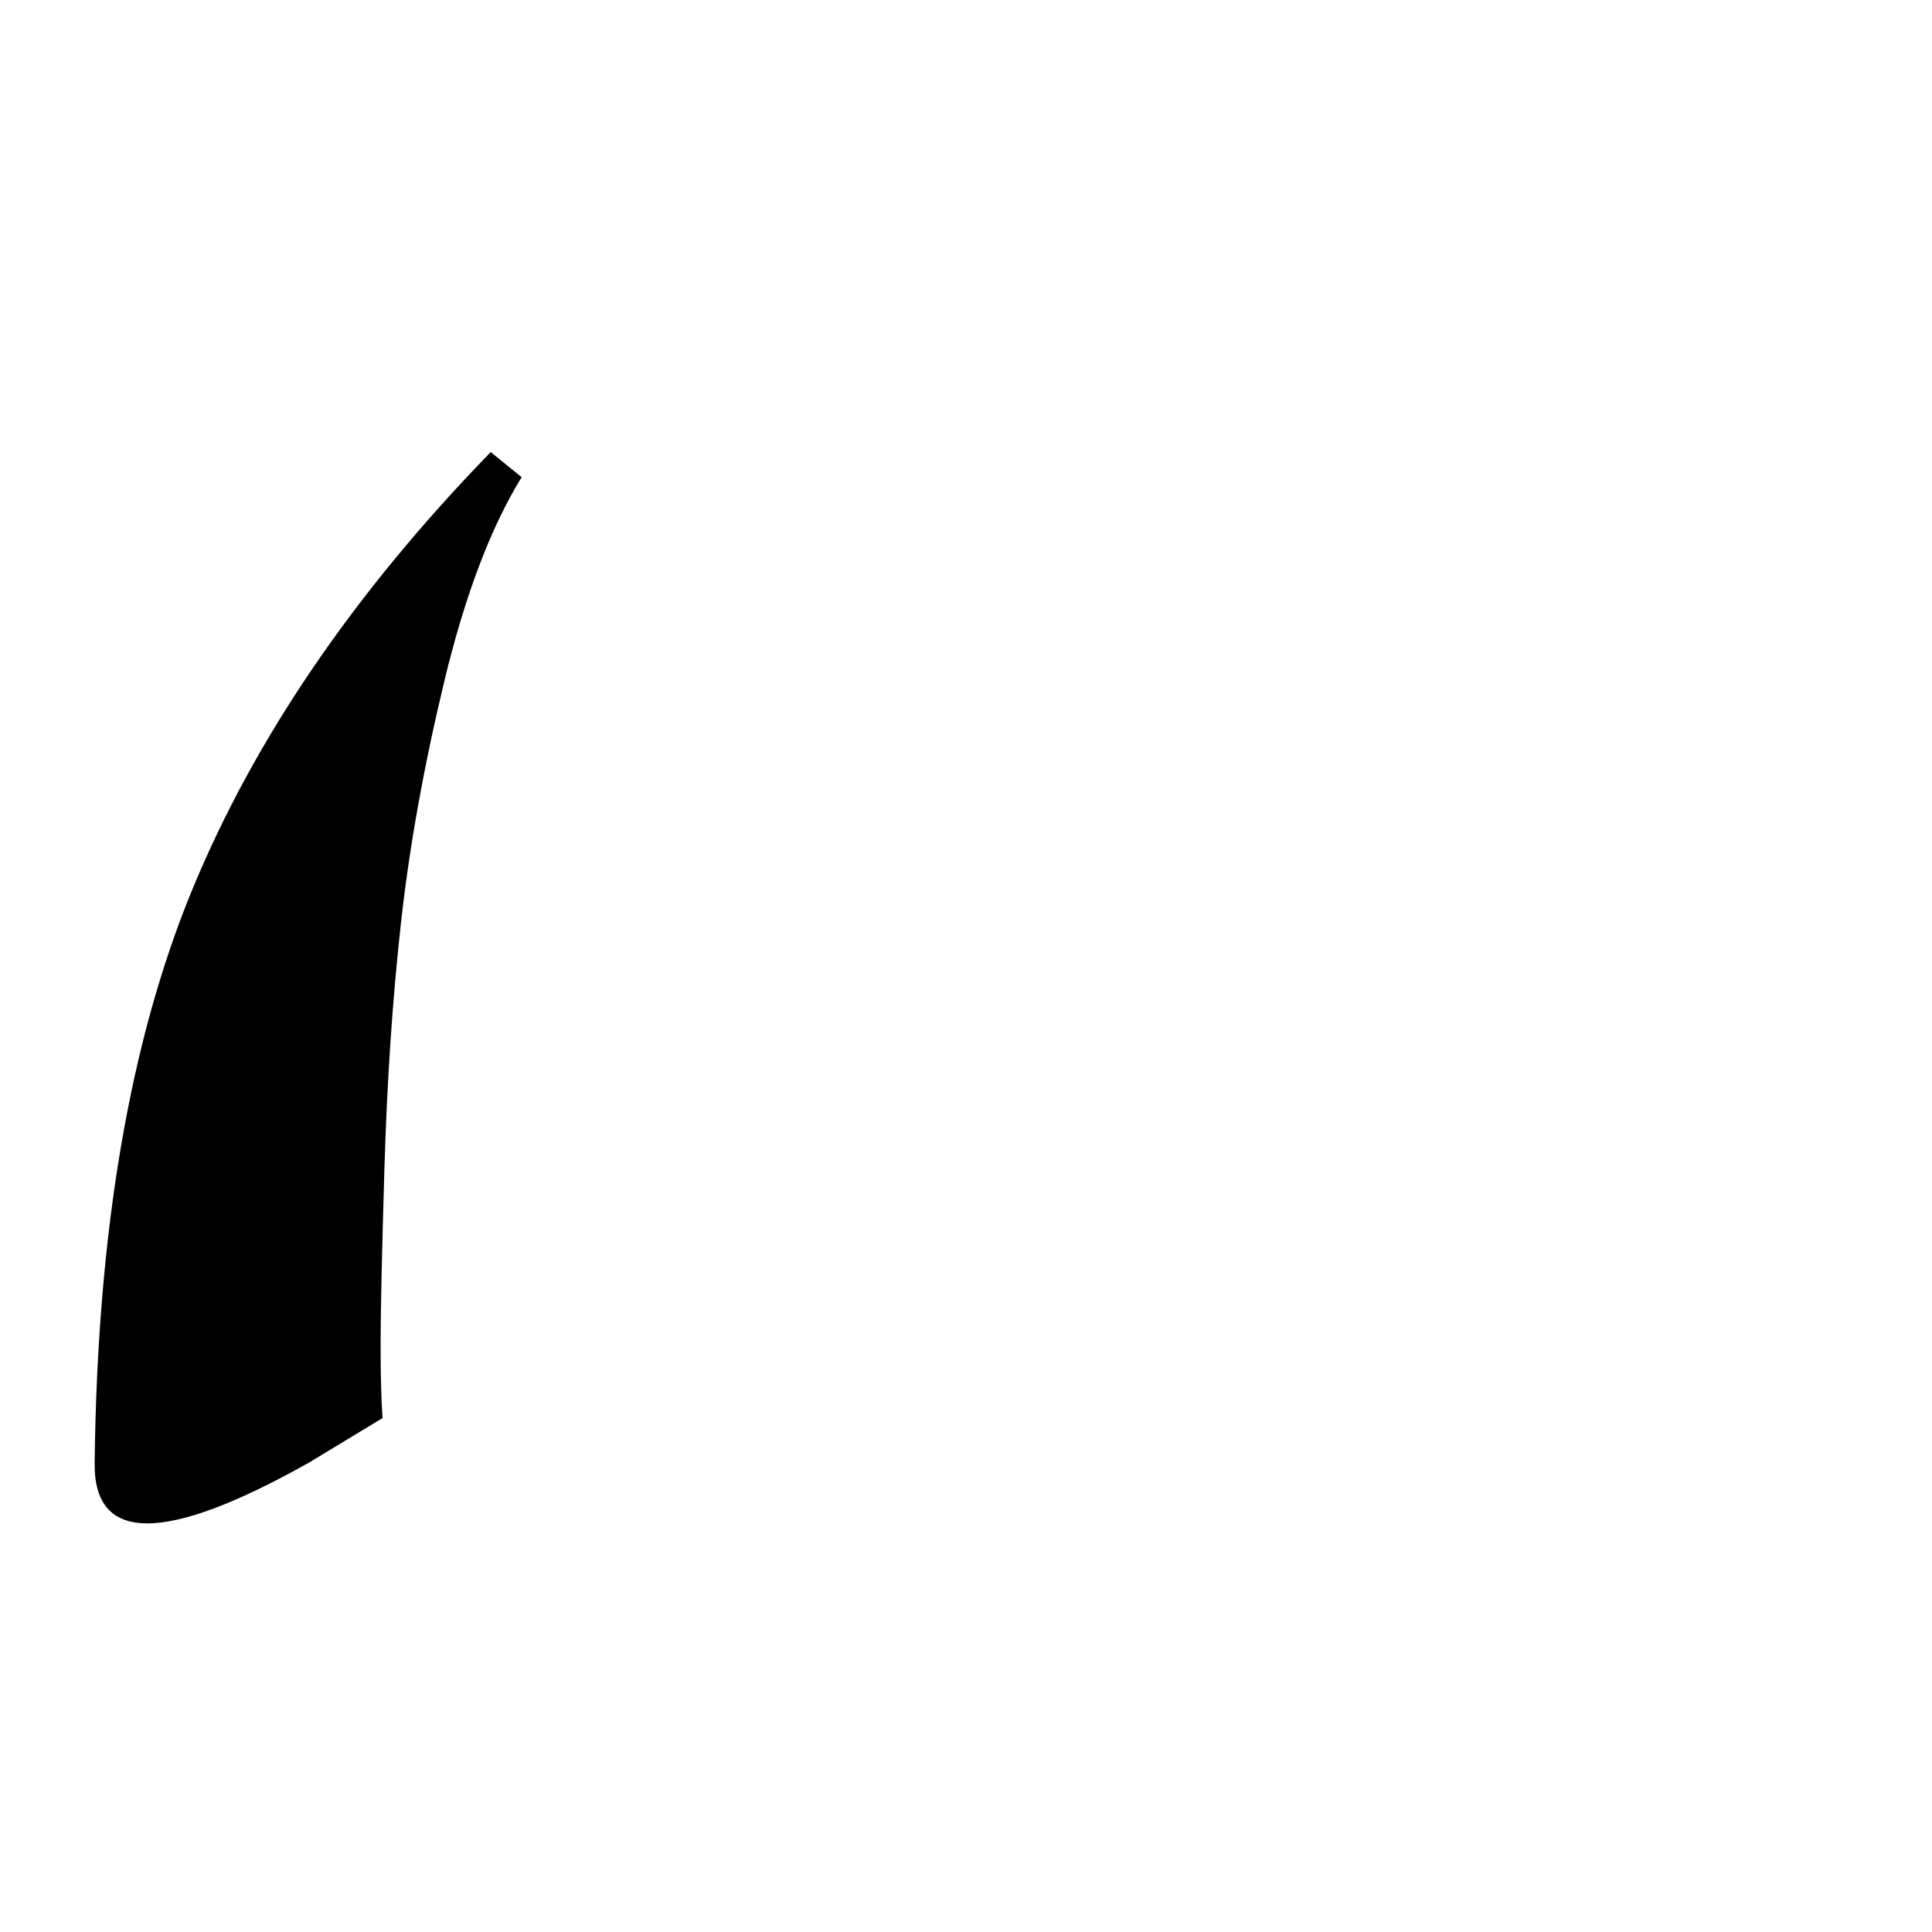
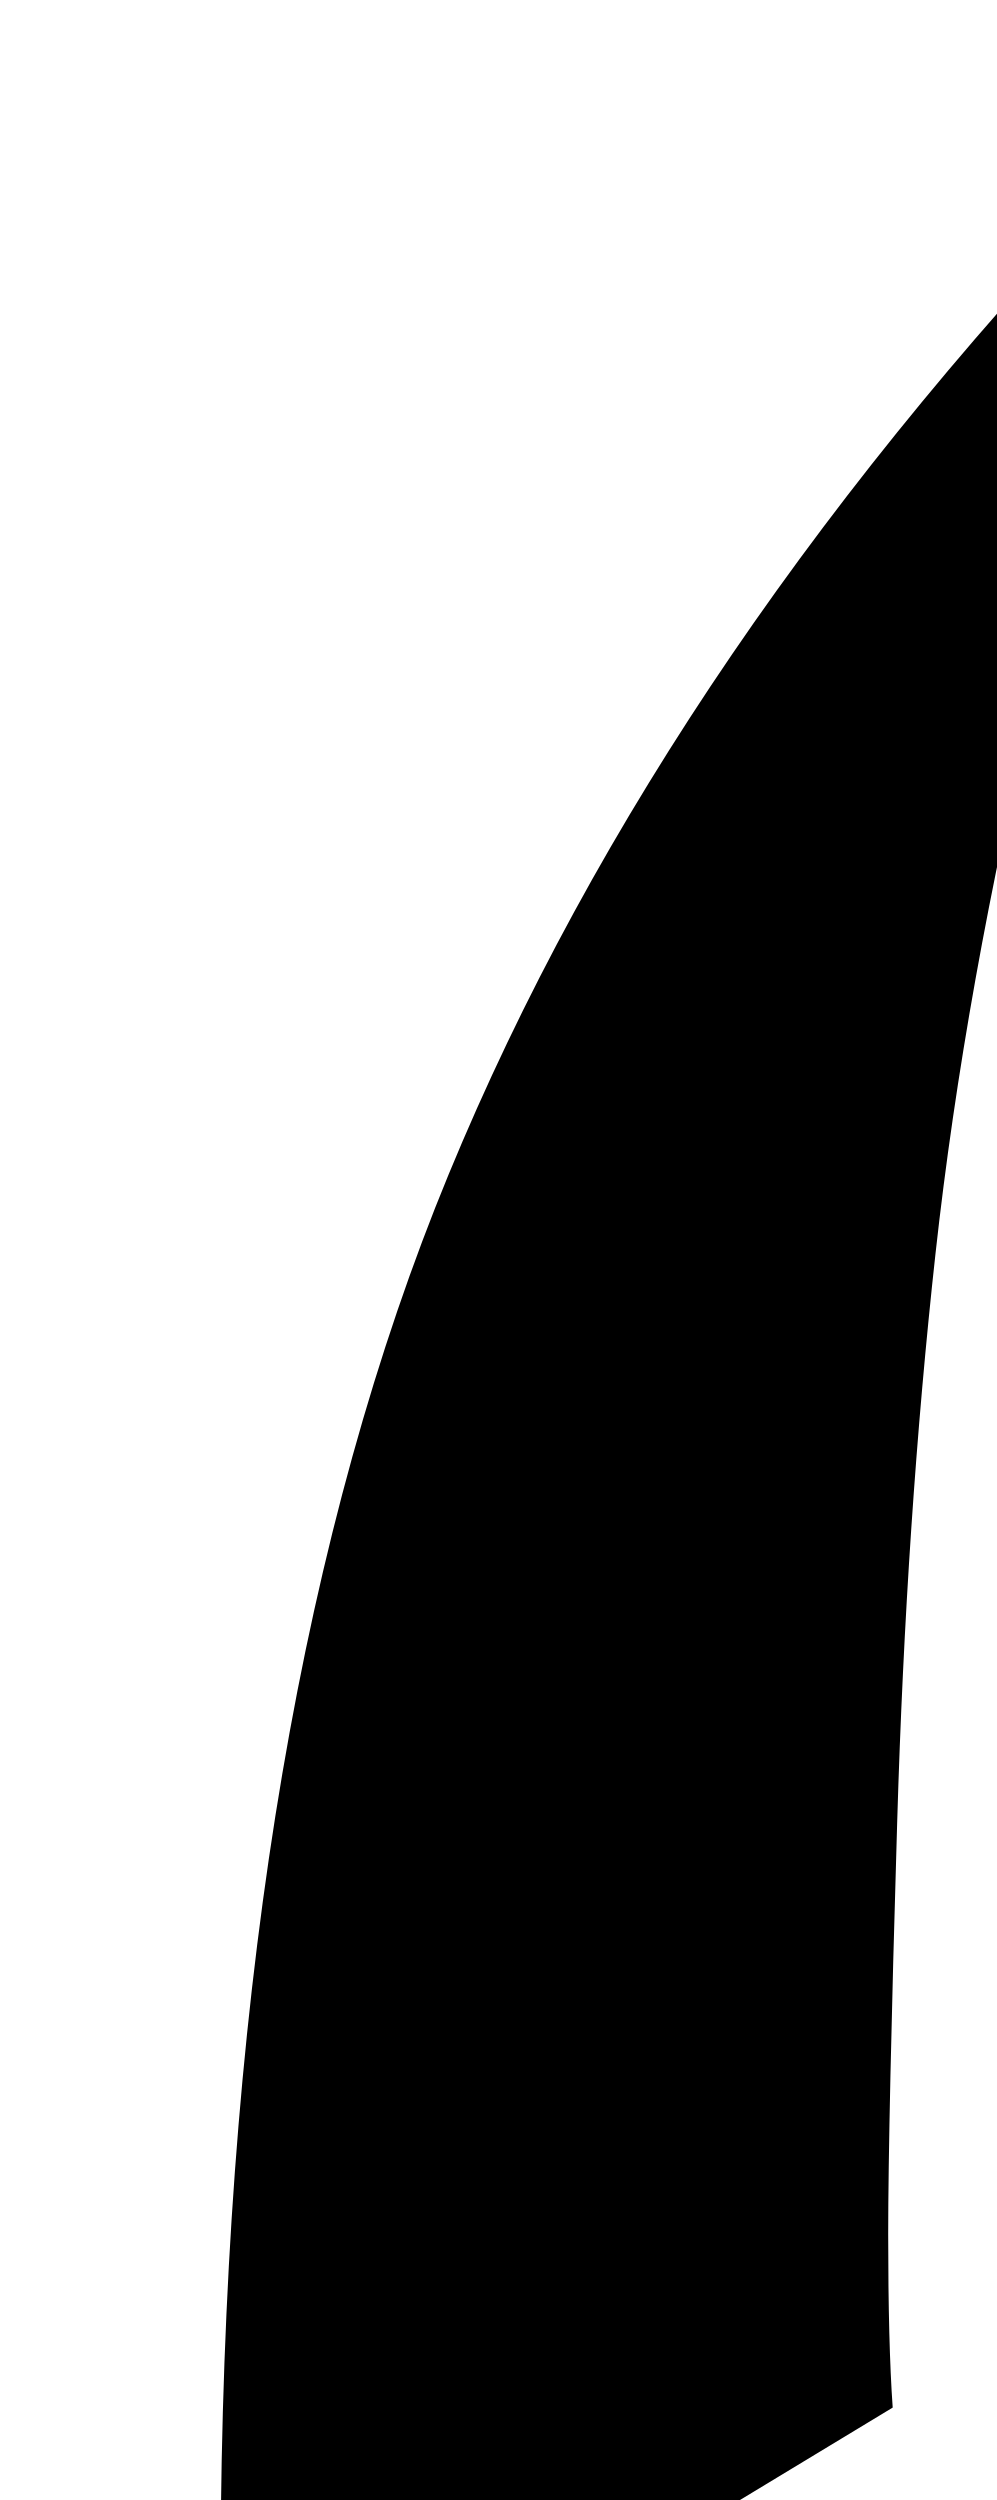
- <svg viewBox="0 -200 1000 1000">
+ <svg>
  <path d="M198 534L198 534Q197 520 197 495.50Q197 471 199 404Q201 337 207.50 278Q214 219 230 152.50Q246 86 270 47L270 47L254 34Q148 143 99.50 260.50Q51 378 49 557L49 557Q48 620 160 557L160 557Q198 534 198 534Z" />
</svg>
